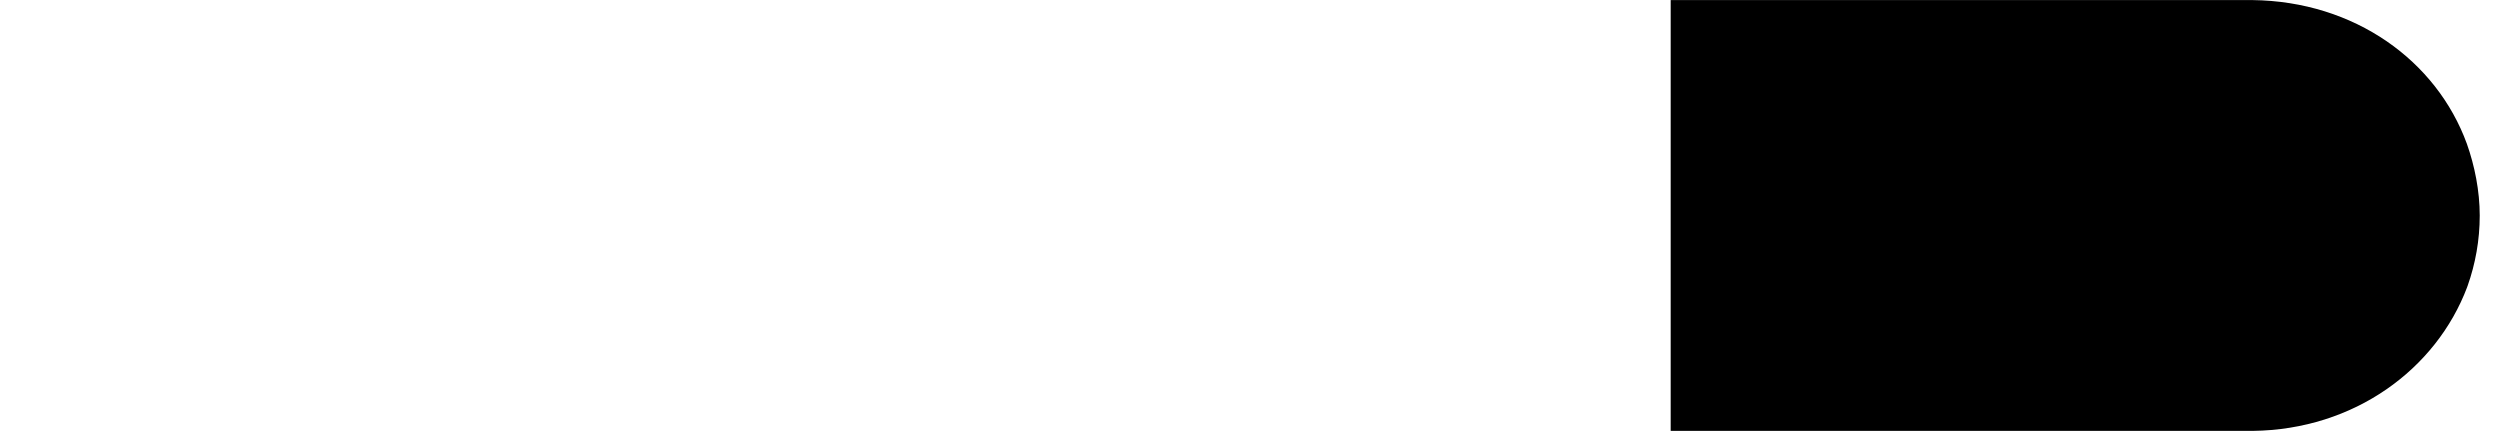
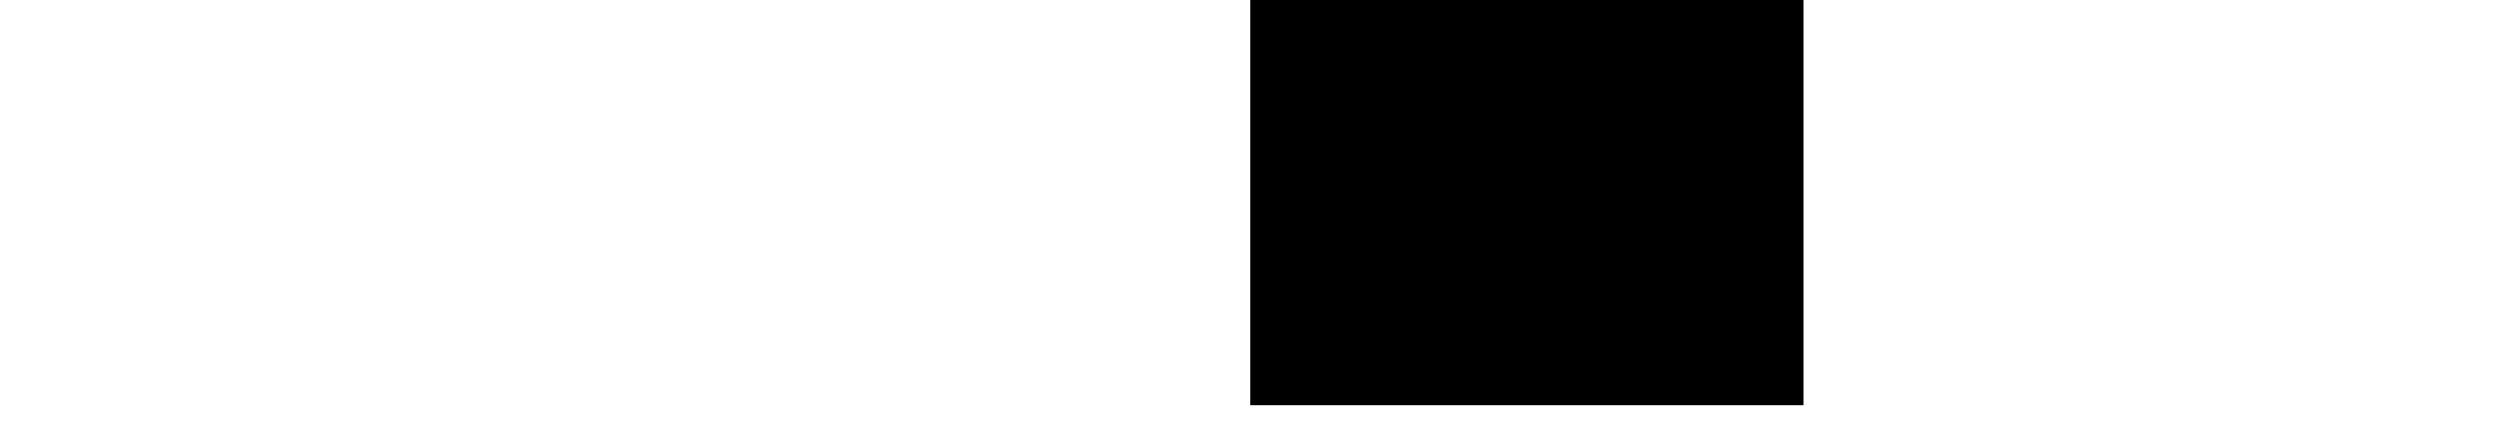
- <svg xmlns="http://www.w3.org/2000/svg" width="185" zoomAndPan="magnify" viewBox="0 0 138.75 24.75" height="33" preserveAspectRatio="xMidYMid meet" version="1.0">
+ <svg xmlns="http://www.w3.org/2000/svg" width="100%" zoomAndPan="magnify" viewBox="0 0 114.75 19.5" height="100%" preserveAspectRatio="xMidYMid meet" version="1.0">
  <defs>
-     <clipPath id="09b5c8fee2">
-       <path d="M 0.57 0 L 45.488 0 L 45.488 23.902 L 0.57 23.902 Z M 0.57 0 " clip-rule="nonzero" />
+     <clipPath id="be8c387894">
+       <path d="M 1.312 0 L 30.441 0 L 30.441 18.59 L 1.312 18.59 Z M 1.312 0 " clip-rule="nonzero" />
    </clipPath>
-     <clipPath id="c2fa2365a1">
-       <path d="M 1.277 15.93 C 0.848 14.707 0.566 13.309 0.566 11.941 C 0.566 10.574 0.809 9.258 1.238 8.047 C 1.25 8.02 1.25 7.992 1.266 7.969 C 2.988 3.414 7.531 0.059 13.164 -0.008 L 45.469 -0.008 L 45.469 23.902 L 13.188 23.902 C 7.504 23.84 2.961 20.535 1.277 15.93 Z M 1.277 15.93 " clip-rule="nonzero" />
+     <clipPath id="d35a9fffce">
+       <path d="M 1.855 12.387 C 1.527 11.438 1.312 10.348 1.312 9.285 C 1.312 8.223 1.496 7.199 1.824 6.254 C 1.832 6.234 1.832 6.215 1.844 6.195 C 3.152 2.652 6.602 0.043 10.77 -0.008 L 30.387 -0.008 L 30.387 18.59 L 10.785 18.59 C 6.582 18.539 3.129 15.969 1.855 12.387 Z M 1.855 12.387 " clip-rule="nonzero" />
    </clipPath>
-     <clipPath id="96e12ebecb">
-       <path d="M 46.785 0.004 L 91.684 0.004 L 91.684 23.914 L 46.785 23.914 Z M 46.785 0.004 " clip-rule="nonzero" />
+     <clipPath id="6e1896ccce">
+       <path d="M 83.453 0 L 112.586 0 L 112.586 18.598 L 83.453 18.598 Z M 83.453 0 " clip-rule="nonzero" />
    </clipPath>
-     <clipPath id="6fa22b00d6">
-       <path d="M 92.699 0.004 L 137.625 0.004 L 137.625 23.914 L 92.699 23.914 Z M 92.699 0.004 " clip-rule="nonzero" />
+     <clipPath id="2b7c564db1">
+       <path d="M 112.043 6.203 C 112.371 7.152 112.586 8.238 112.586 9.305 C 112.586 10.367 112.402 11.391 112.074 12.332 C 112.062 12.355 112.062 12.375 112.055 12.395 C 110.746 15.938 107.297 18.547 103.129 18.598 L 83.508 18.598 L 83.508 0 L 103.113 0 C 107.316 0.051 110.766 2.617 112.043 6.203 Z M 112.043 6.203 " clip-rule="nonzero" />
    </clipPath>
-     <clipPath id="6af799b478">
-       <path d="M 136.91 7.977 C 137.344 9.199 137.625 10.598 137.625 11.965 C 137.625 13.332 137.383 14.648 136.953 15.863 C 136.938 15.887 136.938 15.914 136.926 15.938 C 135.203 20.496 130.66 23.848 125.027 23.914 L 92.723 23.914 L 92.723 0.004 L 125.004 0.004 C 130.688 0.07 135.23 3.371 136.91 7.977 Z M 136.91 7.977 " clip-rule="nonzero" />
+     <clipPath id="0accaa2dc7">
+       <path d="M 31.254 0 L 56.648 0 L 56.648 18.598 L 31.254 18.598 Z M 31.254 0 " clip-rule="nonzero" />
+     </clipPath>
+     <clipPath id="4cc44e101f">
+       <path d="M 57.387 0 L 82.781 0 L 82.781 18.598 L 57.387 18.598 Z M 57.387 0 " clip-rule="nonzero" />
    </clipPath>
  </defs>
-   <g clip-path="url(#6fa22b00d6)">
-     <g clip-path="url(#6af799b478)">
-       <path d="M 137.625 0.004 L 137.625 23.914 L 92.699 23.914 L 92.699 0.004 Z M 137.625 0.004 " fill-opacity="1" fill-rule="nonzero" />
-     </g>
+   <g clip-path="url(#4cc44e101f)">
+     <path fill="" d="M 57.387 0 L 82.812 0 L 82.812 18.598 L 57.387 18.598 Z M 57.387 0 " fill-opacity="1" fill-rule="nonzero" />
  </g>
</svg>
